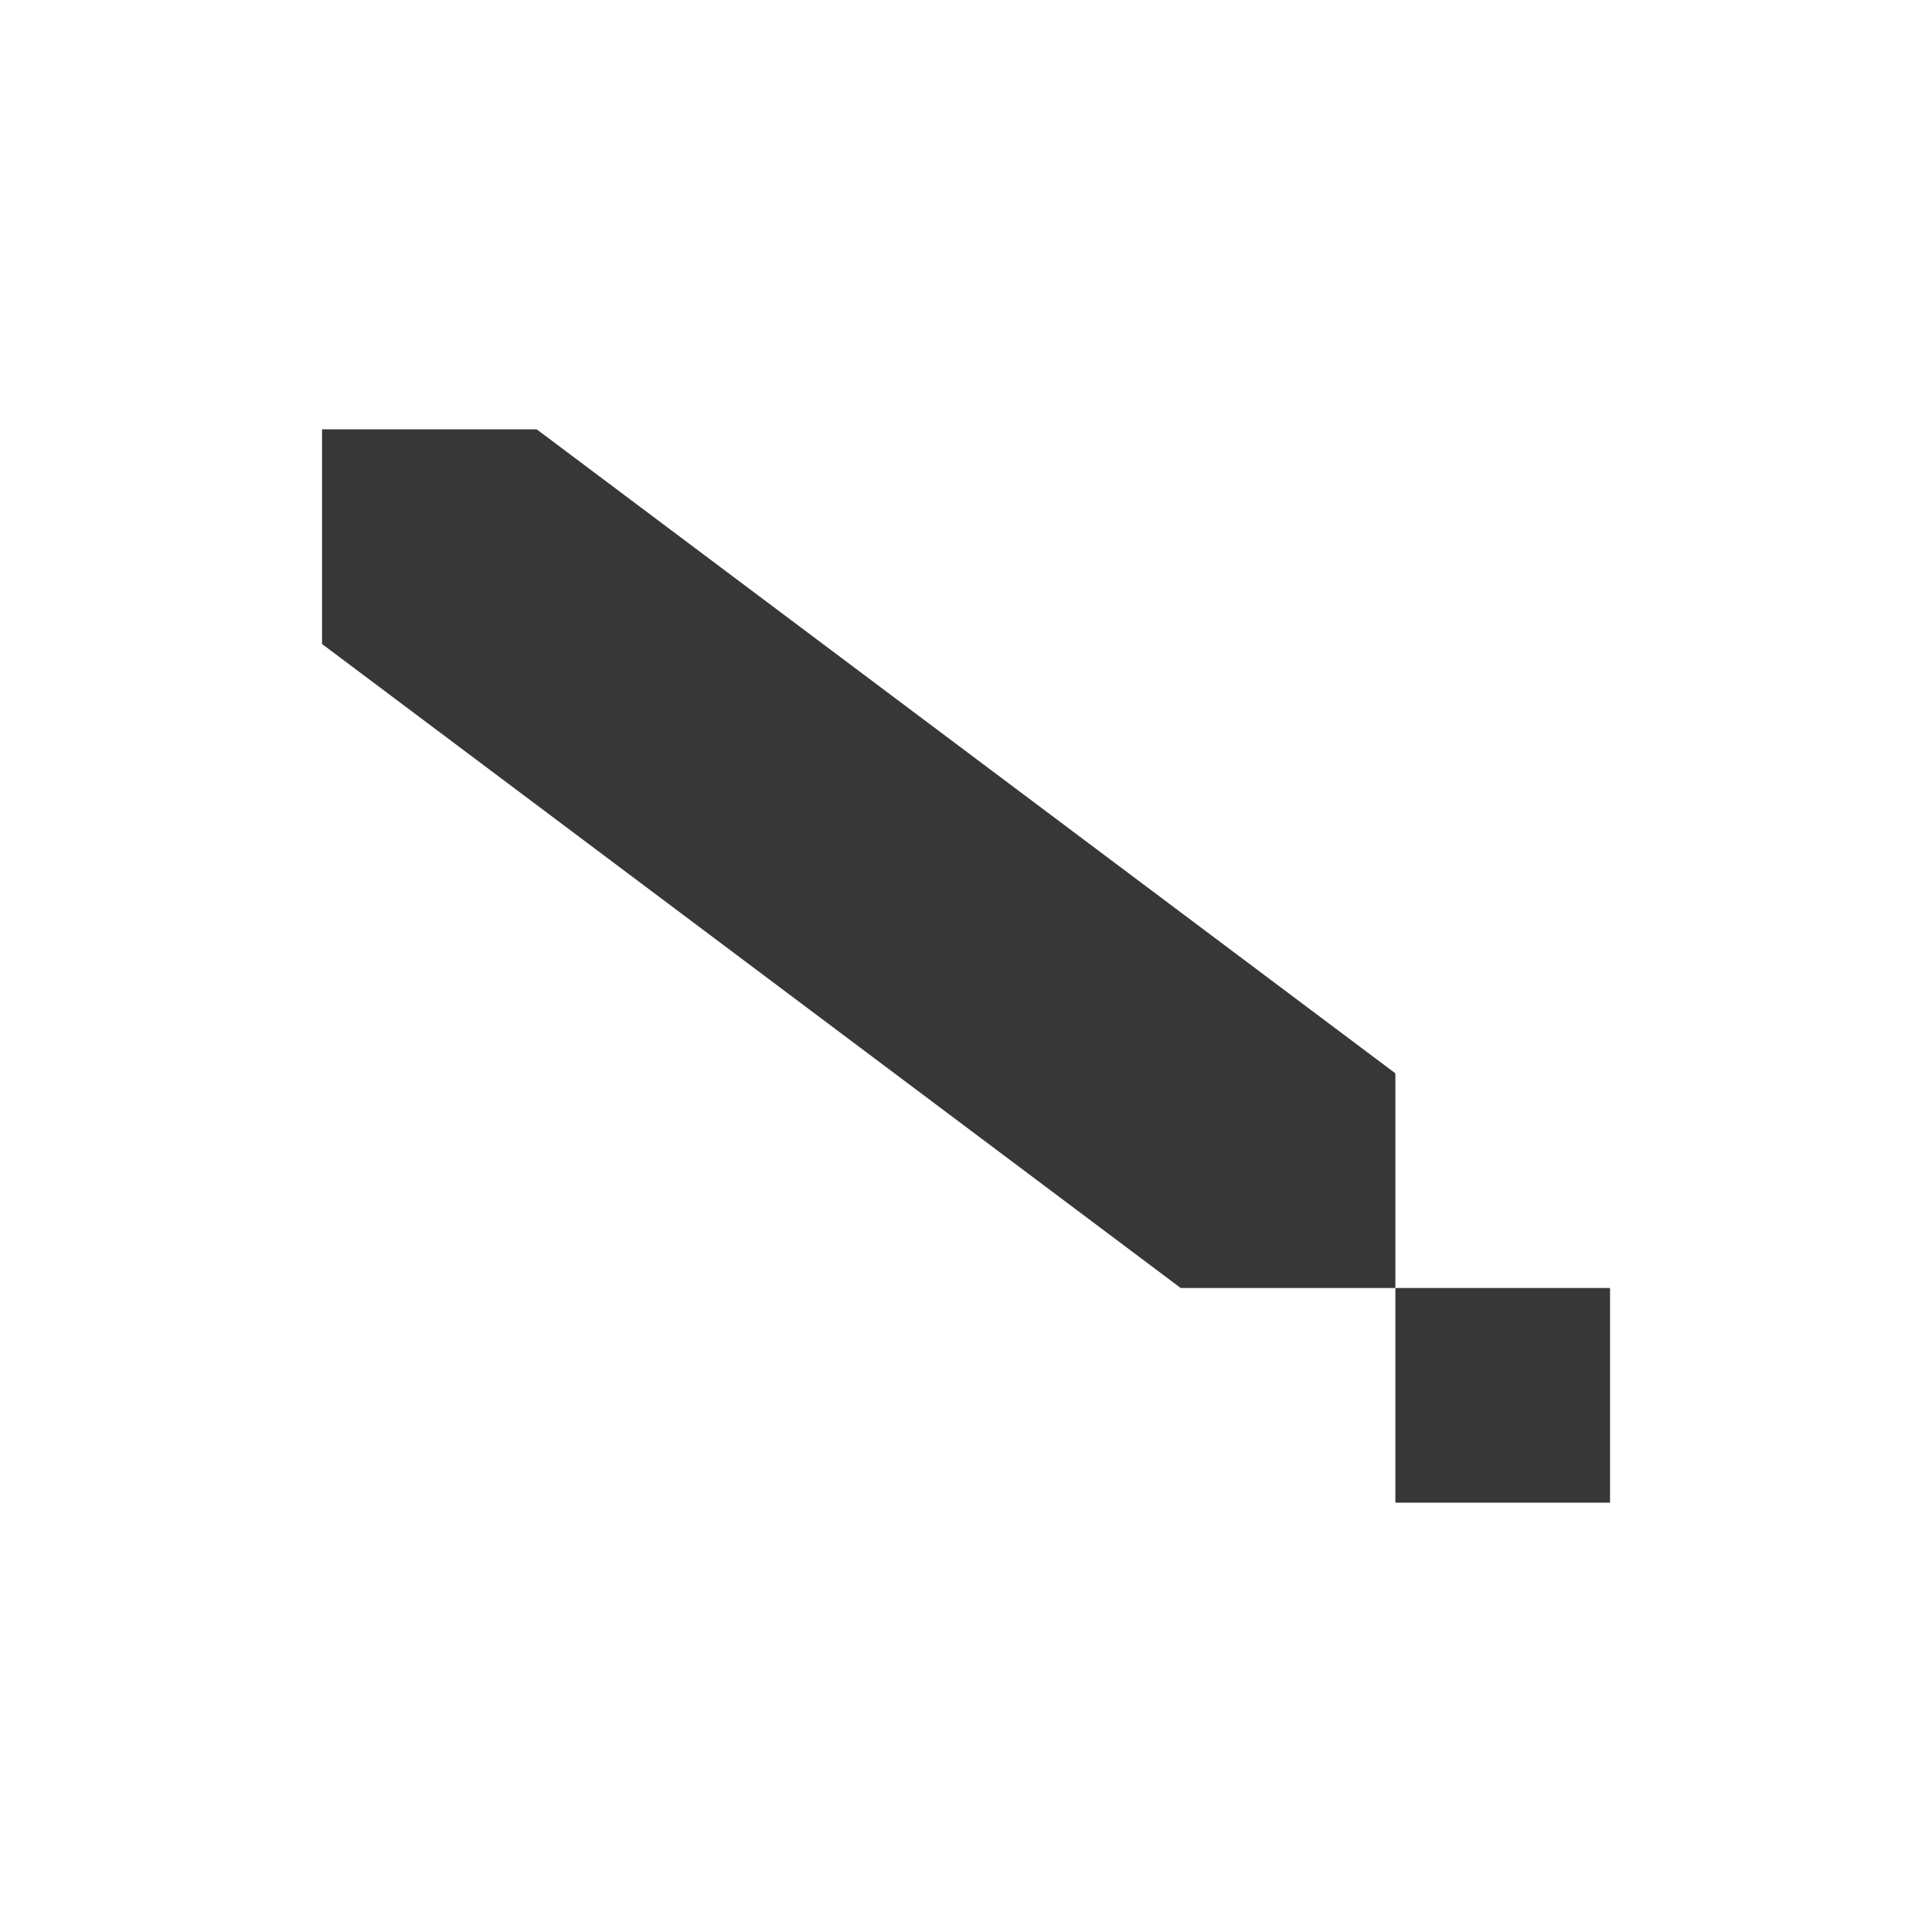
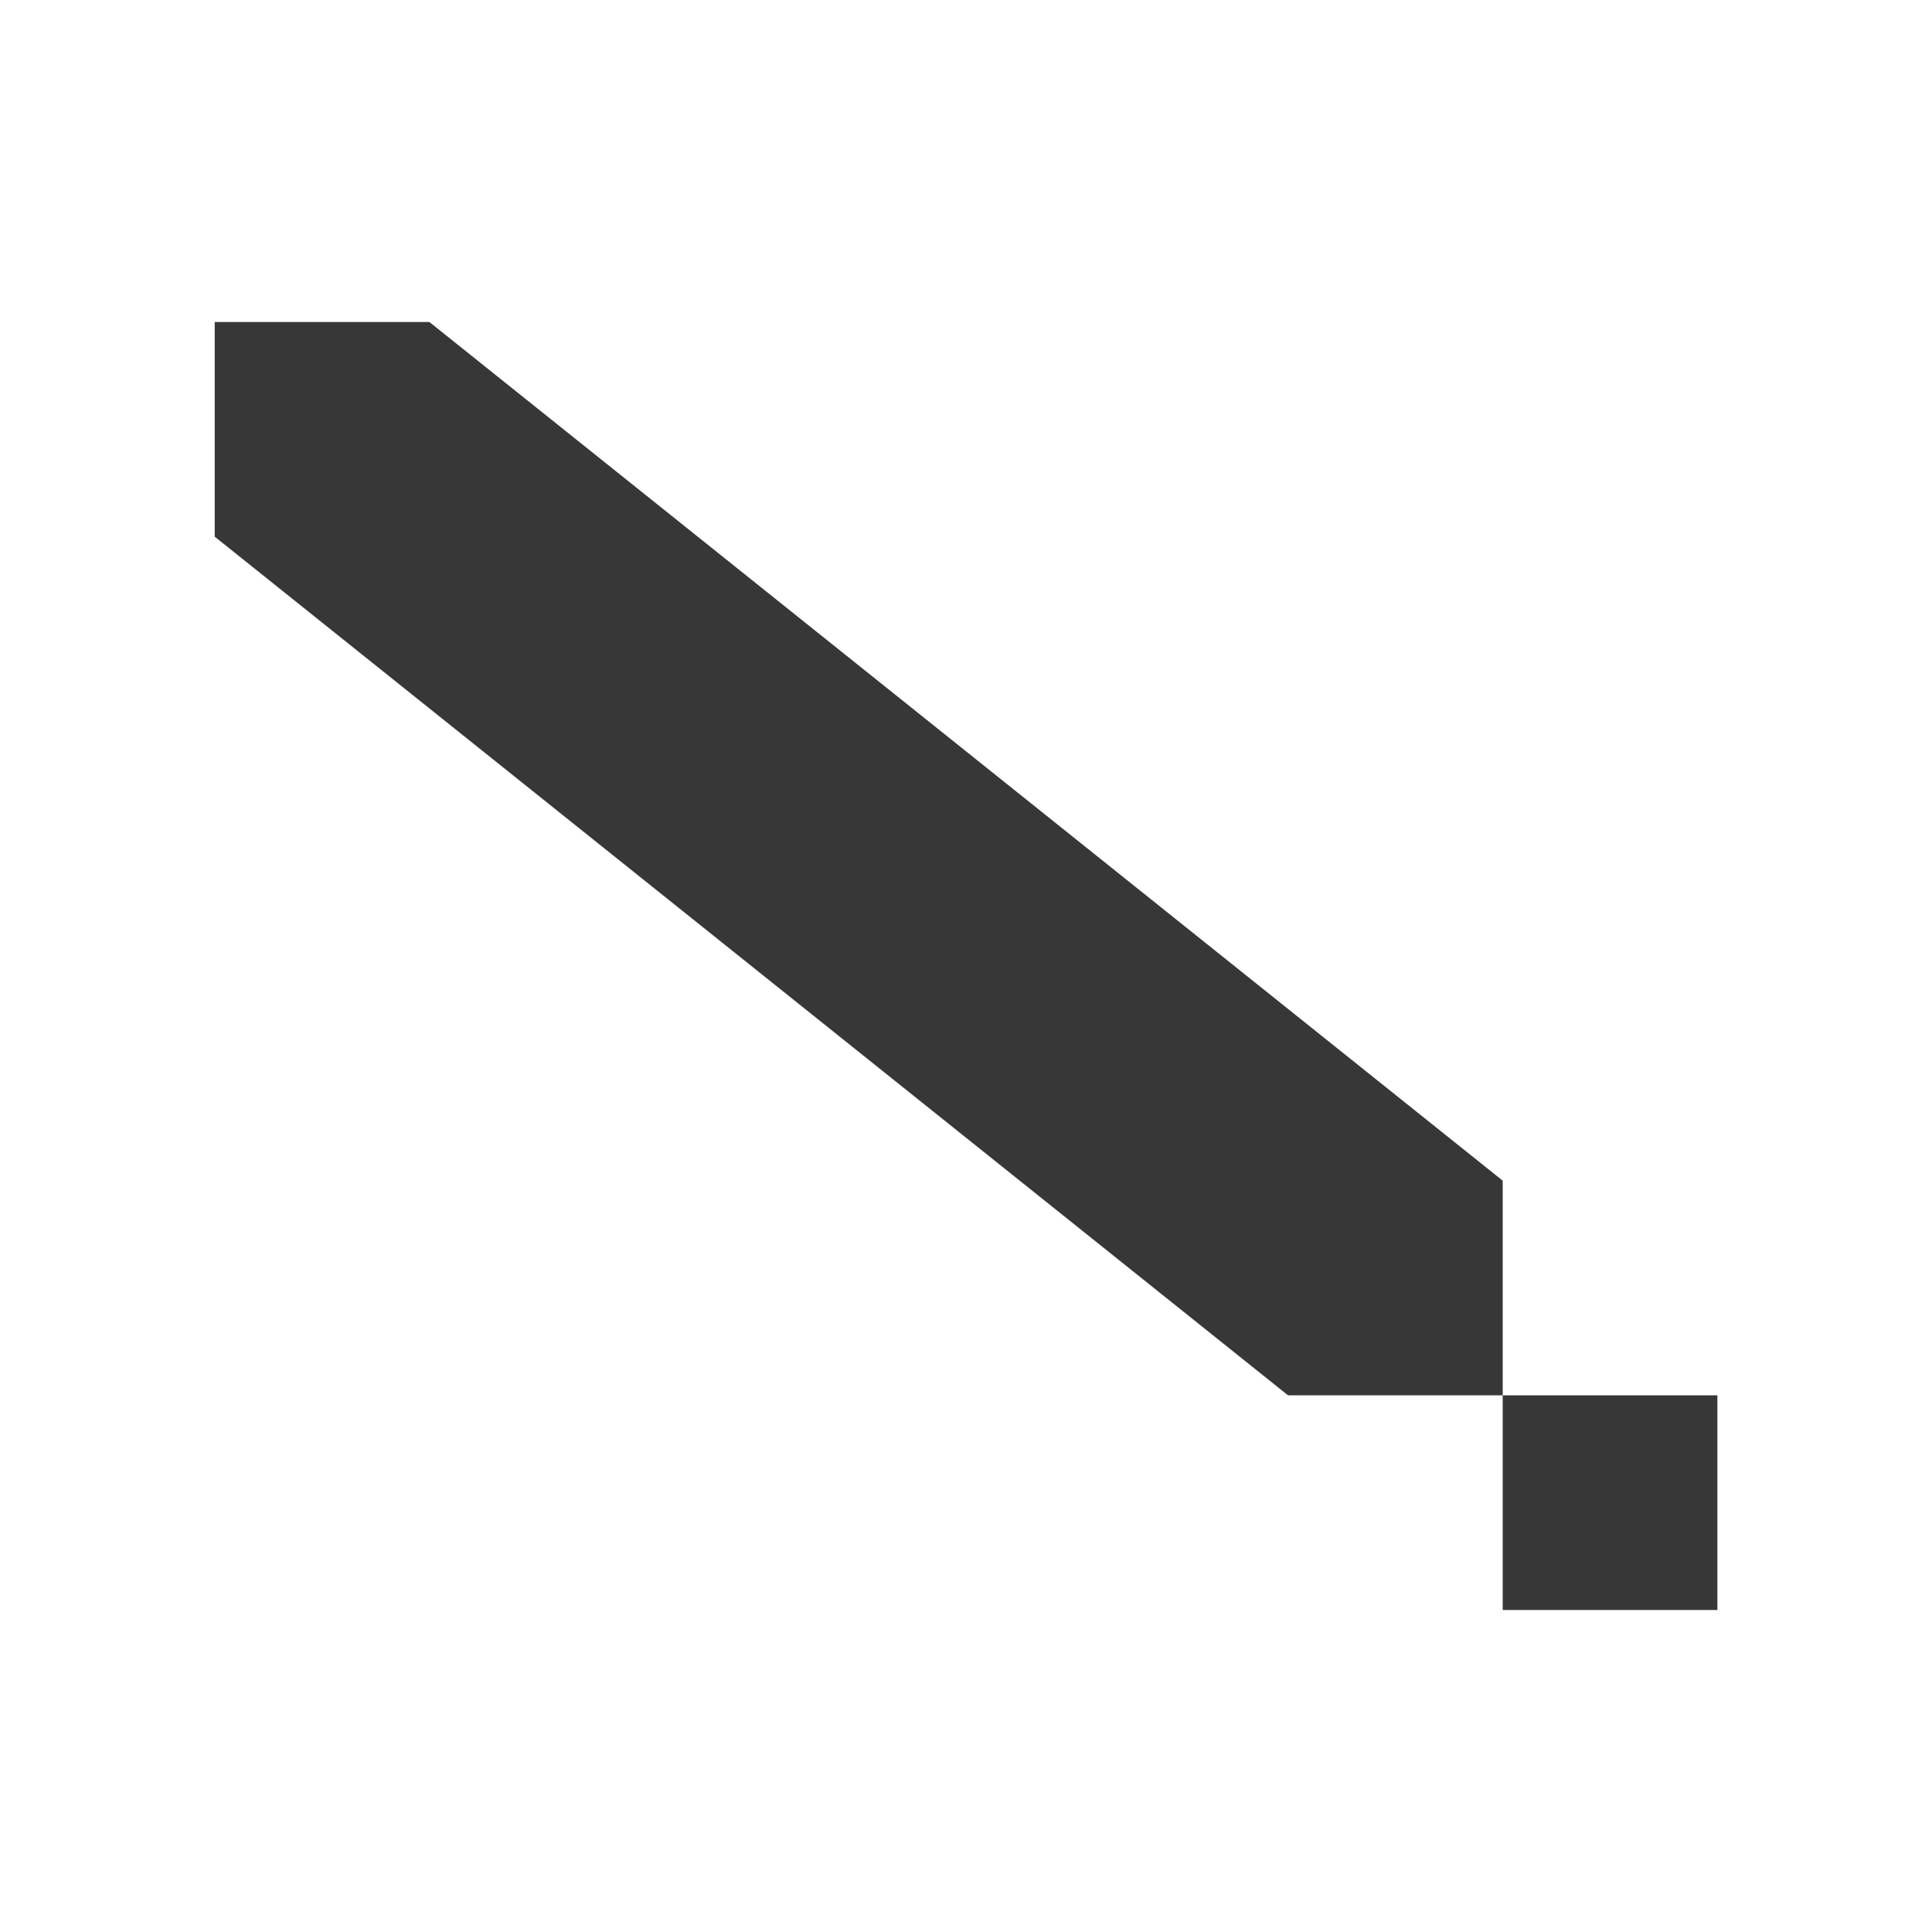
<svg xmlns="http://www.w3.org/2000/svg" xmlns:xlink="http://www.w3.org/1999/xlink" version="1.1" width="18" height="18" id="svg6190">
  <defs id="defs6194">
    <linearGradient x1="169.275" y1="7.633" x2="169" y2="22.362" id="linearGradient10736" xlink:href="#linearGradient6935" gradientUnits="userSpaceOnUse" gradientTransform="matrix(0.9351301,-0.9351301,0.9351301,0.9351301,48.84188,196.8352)" />
    <linearGradient id="linearGradient6935">
      <stop id="stop6937" style="stop-color:#666666;stop-opacity:1" offset="0" />
      <stop id="stop6939" style="stop-color:#1a1a1a;stop-opacity:1" offset="1" />
    </linearGradient>
    <linearGradient x1="169.275" y1="7.633" x2="169" y2="22.362" id="linearGradient6229" xlink:href="#linearGradient6935" gradientUnits="userSpaceOnUse" gradientTransform="matrix(0.9351301,-0.9351301,0.9351301,0.9351301,48.84188,196.8352)" />
    <linearGradient x1="169.275" y1="7.633" x2="169" y2="22.362" id="linearGradient8068" xlink:href="#linearGradient5536" gradientUnits="userSpaceOnUse" />
    <linearGradient id="linearGradient5536">
      <stop id="stop5538" style="stop-color:#e6e6e6;stop-opacity:1" offset="0" />
      <stop id="stop5540" style="stop-color:#aaaaaa;stop-opacity:1" offset="1" />
    </linearGradient>
    <linearGradient x1="169.275" y1="7.633" x2="169" y2="22.362" id="linearGradient8064" xlink:href="#linearGradient5536" gradientUnits="userSpaceOnUse" />
    <linearGradient id="linearGradient6294">
      <stop id="stop6296" style="stop-color:#e6e6e6;stop-opacity:1" offset="0" />
      <stop id="stop6298" style="stop-color:#aaaaaa;stop-opacity:1" offset="1" />
    </linearGradient>
    <linearGradient x1="169.275" y1="7.633" x2="169" y2="22.362" id="linearGradient8066" xlink:href="#linearGradient5536" gradientUnits="userSpaceOnUse" />
    <linearGradient id="linearGradient6301">
      <stop id="stop6303" style="stop-color:#e6e6e6;stop-opacity:1" offset="0" />
      <stop id="stop6305" style="stop-color:#aaaaaa;stop-opacity:1" offset="1" />
    </linearGradient>
    <linearGradient x1="169.275" y1="7.633" x2="169" y2="22.362" id="linearGradient6317" xlink:href="#linearGradient5536" gradientUnits="userSpaceOnUse" />
    <linearGradient xlink:href="#linearGradient6935-4" id="linearGradient10465" gradientUnits="userSpaceOnUse" gradientTransform="matrix(1.28659,0,0,1.28659,2.631367,-1434.252)" x1="163.039" y1="1276.613" x2="178.208" y2="1290.18" />
    <linearGradient id="linearGradient6935-4">
      <stop style="stop-color:#666666;stop-opacity:1" offset="0" id="stop6937-9" />
      <stop style="stop-color:#1a1a1a;stop-opacity:1" offset="1" id="stop6939-2" />
    </linearGradient>
    <linearGradient id="linearGradient5536-1">
      <stop style="stop-color:#e6e6e6;stop-opacity:1;" offset="0" id="stop5538-8" />
      <stop style="stop-color:#aaaaaa;stop-opacity:1;" offset="1" id="stop5540-8" />
    </linearGradient>
    <linearGradient xlink:href="#linearGradient6935-0" id="linearGradient10439" gradientUnits="userSpaceOnUse" gradientTransform="matrix(1.28659,0,0,1.28659,2.631367,-1434.252)" x1="162.307" y1="1300.13" x2="174.531" y2="1312.568" />
    <linearGradient id="linearGradient6935-0">
      <stop style="stop-color:#666666;stop-opacity:1" offset="0" id="stop6937-2" />
      <stop style="stop-color:#1a1a1a;stop-opacity:1" offset="1" id="stop6939-23" />
    </linearGradient>
    <linearGradient id="linearGradient5536-4">
      <stop style="stop-color:#e6e6e6;stop-opacity:1;" offset="0" id="stop5538-2" />
      <stop style="stop-color:#aaaaaa;stop-opacity:1;" offset="1" id="stop5540-7" />
    </linearGradient>
    <linearGradient xlink:href="#linearGradient6935-3" id="linearGradient10574" gradientUnits="userSpaceOnUse" gradientTransform="matrix(1.28659,0,0,1.28659,-70.14917,-1405.304)" x1="219.036" y1="1300.413" x2="234.081" y2="1315.457" />
    <linearGradient id="linearGradient6935-3">
      <stop style="stop-color:#666666;stop-opacity:1" offset="0" id="stop6937-6" />
      <stop style="stop-color:#1a1a1a;stop-opacity:1" offset="1" id="stop6939-6" />
    </linearGradient>
    <linearGradient xlink:href="#linearGradient5536-7" id="linearGradient8078" gradientUnits="userSpaceOnUse" gradientTransform="matrix(1.28659,0,0,1.28659,-758.5512,-397.3041)" x1="219.036" y1="1300.413" x2="234.081" y2="1315.457" />
    <linearGradient id="linearGradient5536-7">
      <stop style="stop-color:#e6e6e6;stop-opacity:1;" offset="0" id="stop5538-4" />
      <stop style="stop-color:#aaaaaa;stop-opacity:1;" offset="1" id="stop5540-3" />
    </linearGradient>
    <linearGradient xlink:href="#linearGradient6935-1" id="linearGradient10570" gradientUnits="userSpaceOnUse" gradientTransform="matrix(1.516824,0,0,1.461653,46.66417,-3.166096)" x1="110.58" y1="209.988" x2="121.607" y2="221.469" />
    <linearGradient id="linearGradient6935-1">
      <stop style="stop-color:#666666;stop-opacity:1" offset="0" id="stop6937-1" />
      <stop style="stop-color:#1a1a1a;stop-opacity:1" offset="1" id="stop6939-60" />
    </linearGradient>
    <linearGradient xlink:href="#linearGradient5536-9" id="linearGradient8080" gradientUnits="userSpaceOnUse" gradientTransform="matrix(1.516824,0,0,1.461653,-641.7378,1004.834)" x1="110.58" y1="209.988" x2="121.607" y2="221.469" />
    <linearGradient id="linearGradient5536-9">
      <stop style="stop-color:#e6e6e6;stop-opacity:1;" offset="0" id="stop5538-1" />
      <stop style="stop-color:#aaaaaa;stop-opacity:1;" offset="1" id="stop5540-84" />
    </linearGradient>
    <linearGradient id="linearGradient6935-47">
      <stop style="stop-color:#666666;stop-opacity:1" offset="0" id="stop6937-67" />
      <stop style="stop-color:#1a1a1a;stop-opacity:1" offset="1" id="stop6939-28" />
    </linearGradient>
    <linearGradient xlink:href="#linearGradient5536-0" id="linearGradient8120" gradientUnits="userSpaceOnUse" gradientTransform="matrix(1.286591,0,0,1.286591,-685.7707,-426.2524)" x1="164.418" y1="1376.901" x2="177.871" y2="1389.364" />
    <linearGradient id="linearGradient5536-0">
      <stop style="stop-color:#e6e6e6;stop-opacity:1;" offset="0" id="stop5538-5" />
      <stop style="stop-color:#aaaaaa;stop-opacity:1;" offset="1" id="stop5540-88" />
    </linearGradient>
    <linearGradient id="linearGradient6935-5">
      <stop style="stop-color:#666666;stop-opacity:1" offset="0" id="stop6937-21" />
      <stop style="stop-color:#1a1a1a;stop-opacity:1" offset="1" id="stop6939-8" />
    </linearGradient>
    <linearGradient xlink:href="#linearGradient5536-75" id="linearGradient8074" gradientUnits="userSpaceOnUse" gradientTransform="matrix(1.286591,0,0,1.286591,-758.5512,-359.6713)" x1="218.411" y1="1352.733" x2="234.384" y2="1366.968" />
    <linearGradient id="linearGradient5536-75">
      <stop style="stop-color:#e6e6e6;stop-opacity:1;" offset="0" id="stop5538-7" />
      <stop style="stop-color:#aaaaaa;stop-opacity:1;" offset="1" id="stop5540-0" />
    </linearGradient>
    <linearGradient id="linearGradient6935-15">
      <stop style="stop-color:#666666;stop-opacity:1" offset="0" id="stop6937-97" />
      <stop style="stop-color:#1a1a1a;stop-opacity:1" offset="1" id="stop6939-9" />
    </linearGradient>
    <linearGradient xlink:href="#linearGradient5536-00" id="linearGradient8076" gradientUnits="userSpaceOnUse" gradientTransform="matrix(1.28659,0,0,1.28659,-758.5512,-359.6713)" x1="218.478" y1="1381.176" x2="233.411" y2="1394.793" />
    <linearGradient id="linearGradient5536-00">
      <stop style="stop-color:#e6e6e6;stop-opacity:1;" offset="0" id="stop5538-51" />
      <stop style="stop-color:#aaaaaa;stop-opacity:1;" offset="1" id="stop5540-9" />
    </linearGradient>
    <linearGradient id="linearGradient6935-7">
      <stop style="stop-color:#666666;stop-opacity:1" offset="0" id="stop6937-16" />
      <stop style="stop-color:#1a1a1a;stop-opacity:1" offset="1" id="stop6939-3" />
    </linearGradient>
    <linearGradient id="linearGradient5536-94">
      <stop style="stop-color:#e6e6e6;stop-opacity:1;" offset="0" id="stop5538-0" />
      <stop style="stop-color:#aaaaaa;stop-opacity:1;" offset="1" id="stop5540-34" />
    </linearGradient>
    <linearGradient id="linearGradient6935-2">
      <stop style="stop-color:#666666;stop-opacity:1" offset="0" id="stop6937-8" />
      <stop style="stop-color:#1a1a1a;stop-opacity:1" offset="1" id="stop6939-21" />
    </linearGradient>
    <linearGradient xlink:href="#linearGradient5536-6" id="linearGradient8132" gradientUnits="userSpaceOnUse" gradientTransform="matrix(1.28659,0,0,1.28659,-685.7707,-426.2524)" x1="164.522" y1="1482.442" x2="173.591" y2="1491.817" />
    <linearGradient id="linearGradient5536-6">
      <stop style="stop-color:#e6e6e6;stop-opacity:1;" offset="0" id="stop5538-54" />
      <stop style="stop-color:#aaaaaa;stop-opacity:1;" offset="1" id="stop5540-6" />
    </linearGradient>
    <linearGradient id="linearGradient6935-21">
      <stop style="stop-color:#666666;stop-opacity:1" offset="0" id="stop6937-4" />
      <stop style="stop-color:#1a1a1a;stop-opacity:1" offset="1" id="stop6939-4" />
    </linearGradient>
    <linearGradient id="linearGradient5536-49">
      <stop style="stop-color:#e6e6e6;stop-opacity:1;" offset="0" id="stop5538-3" />
      <stop style="stop-color:#aaaaaa;stop-opacity:1;" offset="1" id="stop5540-2" />
    </linearGradient>
    <linearGradient id="linearGradient5536-06">
      <stop style="stop-color:#e6e6e6;stop-opacity:1;" offset="0" id="stop5538-26" />
      <stop style="stop-color:#aaaaaa;stop-opacity:1;" offset="1" id="stop5540-74" />
    </linearGradient>
    <linearGradient id="linearGradient6327">
      <stop style="stop-color:#e6e6e6;stop-opacity:1;" offset="0" id="stop6329" />
      <stop style="stop-color:#aaaaaa;stop-opacity:1;" offset="1" id="stop6331" />
    </linearGradient>
    <linearGradient id="linearGradient6935-50">
      <stop style="stop-color:#666666;stop-opacity:1" offset="0" id="stop6937-0" />
      <stop style="stop-color:#1a1a1a;stop-opacity:1" offset="1" id="stop6939-0" />
    </linearGradient>
    <linearGradient xlink:href="#linearGradient5536-16" id="linearGradient8089" gradientUnits="userSpaceOnUse" gradientTransform="matrix(1.28659,0,0,1.28659,-758.5512,-368.7689)" x1="219.302" y1="1486.967" x2="234.081" y2="1501.993" />
    <linearGradient id="linearGradient5536-16">
      <stop style="stop-color:#e6e6e6;stop-opacity:1;" offset="0" id="stop5538-24" />
      <stop style="stop-color:#aaaaaa;stop-opacity:1;" offset="1" id="stop5540-1" />
    </linearGradient>
    <linearGradient id="linearGradient6935-55">
      <stop style="stop-color:#666666;stop-opacity:1" offset="0" id="stop6937-5" />
      <stop style="stop-color:#1a1a1a;stop-opacity:1" offset="1" id="stop6939-81" />
    </linearGradient>
    <linearGradient xlink:href="#linearGradient5536-04" id="linearGradient8102" gradientUnits="userSpaceOnUse" gradientTransform="matrix(1.28659,0,0,1.28659,-758.5512,-368.7689)" x1="219.661" y1="1511.98" x2="233.474" y2="1526.105" />
    <linearGradient id="linearGradient5536-04">
      <stop style="stop-color:#e6e6e6;stop-opacity:1;" offset="0" id="stop5538-74" />
      <stop style="stop-color:#aaaaaa;stop-opacity:1;" offset="1" id="stop5540-5" />
    </linearGradient>
    <linearGradient y2="1526.105" x2="233.474" y1="1511.98" x1="219.661" gradientTransform="matrix(1.28659,0,0,1.28659,-758.5512,-368.7689)" gradientUnits="userSpaceOnUse" id="linearGradient6797" xlink:href="#linearGradient5536-04" />
    <linearGradient id="linearGradient6935-6">
      <stop style="stop-color:#666666;stop-opacity:1" offset="0" id="stop6937-57" />
      <stop style="stop-color:#1a1a1a;stop-opacity:1" offset="1" id="stop6939-03" />
    </linearGradient>
    <linearGradient id="linearGradient5536-45">
      <stop style="stop-color:#e6e6e6;stop-opacity:1;" offset="0" id="stop5538-6" />
      <stop style="stop-color:#aaaaaa;stop-opacity:1;" offset="1" id="stop5540-4" />
    </linearGradient>
    <linearGradient id="linearGradient6935-41">
      <stop style="stop-color:#666666;stop-opacity:1" offset="0" id="stop6937-88" />
      <stop style="stop-color:#1a1a1a;stop-opacity:1" offset="1" id="stop6939-5" />
    </linearGradient>
    <linearGradient xlink:href="#linearGradient5536-048" id="linearGradient8070" gradientUnits="userSpaceOnUse" gradientTransform="matrix(1.28659,0,0,1.28659,-745.1559,1039.54)" x1="207.531" y1="497.062" x2="223.331" y2="511.406" />
    <linearGradient id="linearGradient5536-048">
      <stop style="stop-color:#e6e6e6;stop-opacity:1;" offset="0" id="stop5538-14" />
      <stop style="stop-color:#aaaaaa;stop-opacity:1;" offset="1" id="stop5540-71" />
    </linearGradient>
    <linearGradient id="linearGradient6935-8">
      <stop style="stop-color:#666666;stop-opacity:1" offset="0" id="stop6937-54" />
      <stop style="stop-color:#1a1a1a;stop-opacity:1" offset="1" id="stop6939-66" />
    </linearGradient>
    <linearGradient xlink:href="#linearGradient5536-18" id="linearGradient8134" gradientUnits="userSpaceOnUse" gradientTransform="matrix(1.28659,0,0,1.28659,-745.5878,1039.54)" x1="213.305" y1="528.903" x2="218.048" y2="533.646" />
    <linearGradient id="linearGradient5536-18">
      <stop style="stop-color:#e6e6e6;stop-opacity:1;" offset="0" id="stop5538-46" />
      <stop style="stop-color:#aaaaaa;stop-opacity:1;" offset="1" id="stop5540-70" />
    </linearGradient>
    <linearGradient id="linearGradient8666">
      <stop style="stop-color:#4d4d4d;stop-opacity:1" offset="0" id="stop8668" />
      <stop style="stop-color:#f2f2f2;stop-opacity:1" offset="1" id="stop8670" />
    </linearGradient>
    <linearGradient id="linearGradient8666-1">
      <stop style="stop-color:#4d4d4d;stop-opacity:1" offset="0" id="stop8668-6" />
      <stop style="stop-color:#f2f2f2;stop-opacity:1" offset="1" id="stop8670-2" />
    </linearGradient>
    <linearGradient id="linearGradient6935-60">
      <stop style="stop-color:#666666;stop-opacity:1" offset="0" id="stop6937-7" />
      <stop style="stop-color:#1a1a1a;stop-opacity:1" offset="1" id="stop6939-55" />
    </linearGradient>
    <linearGradient xlink:href="#linearGradient5536-46" id="linearGradient8072" gradientUnits="userSpaceOnUse" gradientTransform="matrix(1.28659,0,0,1.28659,-685.7707,-426.2524)" x1="162.401" y1="1715.821" x2="177.309" y2="1731.112" />
    <linearGradient id="linearGradient5536-46">
      <stop style="stop-color:#e6e6e6;stop-opacity:1;" offset="0" id="stop5538-543" />
      <stop style="stop-color:#aaaaaa;stop-opacity:1;" offset="1" id="stop5540-80" />
    </linearGradient>
    <linearGradient id="linearGradient6935-8-2">
      <stop style="stop-color:#666666;stop-opacity:1" offset="0" id="stop6937-6-9" />
      <stop style="stop-color:#1a1a1a;stop-opacity:1" offset="1" id="stop6939-9-4" />
    </linearGradient>
    <linearGradient y2="623.306" x2="143.471" y1="616.297" x1="133.476" gradientUnits="userSpaceOnUse" id="linearGradient7256" xlink:href="#linearGradient5536-6-1" />
    <linearGradient id="linearGradient5536-6-1">
      <stop style="stop-color:#e6e6e6;stop-opacity:1;" offset="0" id="stop5538-6-0" />
      <stop style="stop-color:#aaaaaa;stop-opacity:1;" offset="1" id="stop5540-2-4" />
    </linearGradient>
    <linearGradient id="linearGradient8033">
      <stop style="stop-color:#e6e6e6;stop-opacity:1;" offset="0" id="stop8035" />
      <stop style="stop-color:#aaaaaa;stop-opacity:1;" offset="1" id="stop8037" />
    </linearGradient>
    <linearGradient id="linearGradient8040">
      <stop style="stop-color:#e6e6e6;stop-opacity:1;" offset="0" id="stop8042" />
      <stop style="stop-color:#aaaaaa;stop-opacity:1;" offset="1" id="stop8044" />
    </linearGradient>
    <linearGradient id="linearGradient8047">
      <stop style="stop-color:#e6e6e6;stop-opacity:1;" offset="0" id="stop8049" />
      <stop style="stop-color:#aaaaaa;stop-opacity:1;" offset="1" id="stop8051" />
    </linearGradient>
    <linearGradient id="linearGradient8054">
      <stop style="stop-color:#e6e6e6;stop-opacity:1;" offset="0" id="stop8056" />
      <stop style="stop-color:#aaaaaa;stop-opacity:1;" offset="1" id="stop8058" />
    </linearGradient>
    <linearGradient id="linearGradient8061">
      <stop style="stop-color:#e6e6e6;stop-opacity:1;" offset="0" id="stop8063" />
      <stop style="stop-color:#aaaaaa;stop-opacity:1;" offset="1" id="stop8065" />
    </linearGradient>
    <linearGradient id="linearGradient8068-6">
      <stop style="stop-color:#e6e6e6;stop-opacity:1;" offset="0" id="stop8070" />
      <stop style="stop-color:#aaaaaa;stop-opacity:1;" offset="1" id="stop8072" />
    </linearGradient>
    <linearGradient id="linearGradient8075">
      <stop style="stop-color:#e6e6e6;stop-opacity:1;" offset="0" id="stop8077" />
      <stop style="stop-color:#aaaaaa;stop-opacity:1;" offset="1" id="stop8079" />
    </linearGradient>
    <linearGradient id="linearGradient8082">
      <stop style="stop-color:#e6e6e6;stop-opacity:1;" offset="0" id="stop8084" />
      <stop style="stop-color:#aaaaaa;stop-opacity:1;" offset="1" id="stop8086" />
    </linearGradient>
    <linearGradient id="linearGradient8089-6">
      <stop style="stop-color:#e6e6e6;stop-opacity:1;" offset="0" id="stop8091" />
      <stop style="stop-color:#aaaaaa;stop-opacity:1;" offset="1" id="stop8093" />
    </linearGradient>
    <linearGradient y2="623.306" x2="143.471" y1="616.297" x1="133.476" gradientUnits="userSpaceOnUse" id="linearGradient8117" xlink:href="#linearGradient5536-6-1" />
    <linearGradient id="linearGradient6935-05">
      <stop style="stop-color:#666666;stop-opacity:1" offset="0" id="stop6937-00" />
      <stop style="stop-color:#1a1a1a;stop-opacity:1" offset="1" id="stop6939-1" />
    </linearGradient>
    <linearGradient xlink:href="#linearGradient5536-67" id="linearGradient8128" gradientUnits="userSpaceOnUse" gradientTransform="matrix(0.8450207,0,0,0.8450207,-545.5726,1321.472)" x1="85.381" y1="627.678" x2="101.473" y2="643.771" />
    <linearGradient id="linearGradient5536-67">
      <stop style="stop-color:#e6e6e6;stop-opacity:1;" offset="0" id="stop5538-29" />
      <stop style="stop-color:#aaaaaa;stop-opacity:1;" offset="1" id="stop5540-66" />
    </linearGradient>
    <linearGradient id="linearGradient6935-66">
      <stop style="stop-color:#666666;stop-opacity:1" offset="0" id="stop6937-41" />
      <stop style="stop-color:#1a1a1a;stop-opacity:1" offset="1" id="stop6939-30" />
    </linearGradient>
    <linearGradient xlink:href="#linearGradient5536-14" id="linearGradient8082-9" gradientUnits="userSpaceOnUse" gradientTransform="matrix(1.286591,0,0,1.286591,-685.7707,-428.9817)" x1="162.179" y1="1798.113" x2="177.125" y2="1813.06" />
    <linearGradient id="linearGradient5536-14">
      <stop style="stop-color:#e6e6e6;stop-opacity:1;" offset="0" id="stop5538-59" />
      <stop style="stop-color:#aaaaaa;stop-opacity:1;" offset="1" id="stop5540-69" />
    </linearGradient>
    <linearGradient id="linearGradient6935-82">
      <stop style="stop-color:#666666;stop-opacity:1" offset="0" id="stop6937-01" />
      <stop style="stop-color:#1a1a1a;stop-opacity:1" offset="1" id="stop6939-667" />
    </linearGradient>
    <linearGradient xlink:href="#linearGradient5536-63" id="linearGradient8085" gradientUnits="userSpaceOnUse" x1="141.209" y1="660.076" x2="153.033" y2="671.9" />
    <linearGradient id="linearGradient5536-63">
      <stop style="stop-color:#e6e6e6;stop-opacity:1;" offset="0" id="stop5538-79" />
      <stop style="stop-color:#aaaaaa;stop-opacity:1;" offset="1" id="stop5540-53" />
    </linearGradient>
    <linearGradient id="linearGradient6935-89">
      <stop style="stop-color:#666666;stop-opacity:1" offset="0" id="stop6937-545" />
      <stop style="stop-color:#1a1a1a;stop-opacity:1" offset="1" id="stop6939-13" />
    </linearGradient>
    <linearGradient id="linearGradient6935-14">
      <stop style="stop-color:#666666;stop-opacity:1" offset="0" id="stop6937-61" />
      <stop style="stop-color:#1a1a1a;stop-opacity:1" offset="1" id="stop6939-39" />
    </linearGradient>
    <linearGradient xlink:href="#linearGradient5536-5" id="linearGradient8122" gradientUnits="userSpaceOnUse" gradientTransform="matrix(1.28659,0,0,1.28659,-685.7707,-426.2524)" x1="165.088" y1="1876.753" x2="178.625" y2="1889.613" />
    <linearGradient id="linearGradient5536-5">
      <stop style="stop-color:#e6e6e6;stop-opacity:1;" offset="0" id="stop5538-9" />
      <stop style="stop-color:#aaaaaa;stop-opacity:1;" offset="1" id="stop5540-81" />
    </linearGradient>
    <linearGradient id="linearGradient6935-65">
      <stop style="stop-color:#666666;stop-opacity:1" offset="0" id="stop6937-015" />
      <stop style="stop-color:#1a1a1a;stop-opacity:1" offset="1" id="stop6939-96" />
    </linearGradient>
    <linearGradient xlink:href="#linearGradient5536-09" id="linearGradient8124" gradientUnits="userSpaceOnUse" gradientTransform="matrix(1.28659,0,0,1.28659,-685.7707,-426.2524)" x1="162.41" y1="1901.972" x2="175.641" y2="1915.098" />
    <linearGradient id="linearGradient5536-09">
      <stop style="stop-color:#e6e6e6;stop-opacity:1;" offset="0" id="stop5538-55" />
      <stop style="stop-color:#aaaaaa;stop-opacity:1;" offset="1" id="stop5540-41" />
    </linearGradient>
    <linearGradient id="linearGradient6935-69">
      <stop style="stop-color:#666666;stop-opacity:1" offset="0" id="stop6937-22" />
      <stop style="stop-color:#1a1a1a;stop-opacity:1" offset="1" id="stop6939-7" />
    </linearGradient>
    <linearGradient id="linearGradient9010">
      <stop style="stop-color:#666666;stop-opacity:1" offset="0" id="stop9012" />
      <stop style="stop-color:#1a1a1a;stop-opacity:1" offset="1" id="stop9014" />
    </linearGradient>
    <linearGradient xlink:href="#linearGradient5536-68" id="linearGradient8108" gradientUnits="userSpaceOnUse" x1="145.261" y1="761.071" x2="153.688" y2="770.124" />
    <linearGradient id="linearGradient5536-68">
      <stop style="stop-color:#e6e6e6;stop-opacity:1;" offset="0" id="stop5538-73" />
      <stop style="stop-color:#aaaaaa;stop-opacity:1;" offset="1" id="stop5540-85" />
    </linearGradient>
    <linearGradient id="linearGradient9095">
      <stop style="stop-color:#e6e6e6;stop-opacity:1;" offset="0" id="stop9097" />
      <stop style="stop-color:#aaaaaa;stop-opacity:1;" offset="1" id="stop9099" />
    </linearGradient>
    <linearGradient id="linearGradient9102">
      <stop style="stop-color:#e6e6e6;stop-opacity:1;" offset="0" id="stop9104" />
      <stop style="stop-color:#aaaaaa;stop-opacity:1;" offset="1" id="stop9106" />
    </linearGradient>
    <linearGradient y2="770.124" x2="153.688" y1="761.071" x1="145.261" gradientUnits="userSpaceOnUse" id="linearGradient9119" xlink:href="#linearGradient5536-68" />
    <linearGradient id="linearGradient6935-9">
      <stop style="stop-color:#666666;stop-opacity:1" offset="0" id="stop6937-84" />
      <stop style="stop-color:#1a1a1a;stop-opacity:1" offset="1" id="stop6939-47" />
    </linearGradient>
    <linearGradient xlink:href="#linearGradient5536-2" id="linearGradient8098" gradientUnits="userSpaceOnUse" gradientTransform="matrix(1.28659,0,0,1.28659,-685.7707,-427.8606)" x1="162.605" y1="1951.825" x2="176.733" y2="1966.365" />
    <linearGradient id="linearGradient5536-2">
      <stop style="stop-color:#e6e6e6;stop-opacity:1;" offset="0" id="stop5538-85" />
      <stop style="stop-color:#aaaaaa;stop-opacity:1;" offset="1" id="stop5540-00" />
    </linearGradient>
    <linearGradient id="linearGradient6935-75">
      <stop style="stop-color:#666666;stop-opacity:1" offset="0" id="stop6937-93" />
      <stop style="stop-color:#1a1a1a;stop-opacity:1" offset="1" id="stop6939-70" />
    </linearGradient>
    <linearGradient xlink:href="#linearGradient5536-93" id="linearGradient8062" gradientUnits="userSpaceOnUse" gradientTransform="matrix(1.28659,0,0,1.28659,-685.7707,-426.2524)" x1="163.156" y1="1976.5" x2="173.594" y2="1989.438" />
    <linearGradient id="linearGradient5536-93">
      <stop style="stop-color:#e6e6e6;stop-opacity:1;" offset="0" id="stop5538-62" />
      <stop style="stop-color:#aaaaaa;stop-opacity:1;" offset="1" id="stop5540-15" />
    </linearGradient>
    <linearGradient id="linearGradient5536-08">
      <stop style="stop-color:#e6e6e6;stop-opacity:1;" offset="0" id="stop5538-92" />
      <stop style="stop-color:#aaaaaa;stop-opacity:1;" offset="1" id="stop5540-82" />
    </linearGradient>
    <linearGradient id="linearGradient6935-7-2">
      <stop style="stop-color:#666666;stop-opacity:1" offset="0" id="stop6937-8-2" />
      <stop style="stop-color:#1a1a1a;stop-opacity:1" offset="1" id="stop6939-0-2" />
    </linearGradient>
    <linearGradient id="linearGradient6935-7-6">
      <stop style="stop-color:#666666;stop-opacity:1" offset="0" id="stop6937-8-0" />
      <stop style="stop-color:#1a1a1a;stop-opacity:1" offset="1" id="stop6939-0-9" />
    </linearGradient>
    <linearGradient id="linearGradient5536-08-5">
      <stop style="stop-color:#e6e6e6;stop-opacity:1;" offset="0" id="stop5538-92-8" />
      <stop style="stop-color:#aaaaaa;stop-opacity:1;" offset="1" id="stop5540-82-4" />
    </linearGradient>
    <linearGradient id="linearGradient5536-08-1">
      <stop style="stop-color:#e6e6e6;stop-opacity:1;" offset="0" id="stop5538-92-86" />
      <stop style="stop-color:#aaaaaa;stop-opacity:1;" offset="1" id="stop5540-82-1" />
    </linearGradient>
    <linearGradient id="linearGradient5536-08-8">
      <stop style="stop-color:#e6e6e6;stop-opacity:1;" offset="0" id="stop5538-92-1" />
      <stop style="stop-color:#aaaaaa;stop-opacity:1;" offset="1" id="stop5540-82-0" />
    </linearGradient>
    <linearGradient id="linearGradient6935-7-5">
      <stop style="stop-color:#666666;stop-opacity:1" offset="0" id="stop6937-8-26" />
      <stop style="stop-color:#1a1a1a;stop-opacity:1" offset="1" id="stop6939-0-3" />
    </linearGradient>
    <linearGradient id="linearGradient6935-7-3">
      <stop style="stop-color:#666666;stop-opacity:1" offset="0" id="stop6937-8-7" />
      <stop style="stop-color:#1a1a1a;stop-opacity:1" offset="1" id="stop6939-0-8" />
    </linearGradient>
    <linearGradient id="linearGradient5536-08-19">
      <stop style="stop-color:#e6e6e6;stop-opacity:1;" offset="0" id="stop5538-92-9" />
      <stop style="stop-color:#aaaaaa;stop-opacity:1;" offset="1" id="stop5540-82-7" />
    </linearGradient>
    <linearGradient id="linearGradient5536-08-55">
      <stop style="stop-color:#e6e6e6;stop-opacity:1;" offset="0" id="stop5538-92-2" />
      <stop style="stop-color:#aaaaaa;stop-opacity:1;" offset="1" id="stop5540-82-8" />
    </linearGradient>
    <linearGradient id="linearGradient6935-7-9">
      <stop style="stop-color:#666666;stop-opacity:1" offset="0" id="stop6937-8-6" />
      <stop style="stop-color:#1a1a1a;stop-opacity:1" offset="1" id="stop6939-0-4" />
    </linearGradient>
    <linearGradient id="linearGradient5536-08-2">
      <stop style="stop-color:#e6e6e6;stop-opacity:1;" offset="0" id="stop5538-92-5" />
      <stop style="stop-color:#aaaaaa;stop-opacity:1;" offset="1" id="stop5540-82-10" />
    </linearGradient>
    <linearGradient id="linearGradient6935-7-94">
      <stop style="stop-color:#666666;stop-opacity:1" offset="0" id="stop6937-8-08" />
      <stop style="stop-color:#1a1a1a;stop-opacity:1" offset="1" id="stop6939-0-84" />
    </linearGradient>
    <linearGradient id="linearGradient6935-7-8">
      <stop style="stop-color:#666666;stop-opacity:1" offset="0" id="stop6937-8-9" />
      <stop style="stop-color:#1a1a1a;stop-opacity:1" offset="1" id="stop6939-0-6" />
    </linearGradient>
    <linearGradient id="linearGradient5536-08-4">
      <stop style="stop-color:#e6e6e6;stop-opacity:1;" offset="0" id="stop5538-92-4" />
      <stop style="stop-color:#aaaaaa;stop-opacity:1;" offset="1" id="stop5540-82-2" />
    </linearGradient>
    <linearGradient id="linearGradient5536-08-7">
      <stop style="stop-color:#e6e6e6;stop-opacity:1;" offset="0" id="stop5538-92-7" />
      <stop style="stop-color:#aaaaaa;stop-opacity:1;" offset="1" id="stop5540-82-9" />
    </linearGradient>
    <linearGradient id="linearGradient6935-7-7">
      <stop style="stop-color:#666666;stop-opacity:1" offset="0" id="stop6937-8-8" />
      <stop style="stop-color:#1a1a1a;stop-opacity:1" offset="1" id="stop6939-0-86" />
    </linearGradient>
    <linearGradient id="linearGradient6935-76">
      <stop style="stop-color:#666666;stop-opacity:1" offset="0" id="stop6937-414" />
      <stop style="stop-color:#1a1a1a;stop-opacity:1" offset="1" id="stop6939-390" />
    </linearGradient>
    <linearGradient id="linearGradient5536-08-553">
      <stop style="stop-color:#e6e6e6;stop-opacity:1;" offset="0" id="stop5538-92-867" />
      <stop style="stop-color:#aaaaaa;stop-opacity:1;" offset="1" id="stop5540-82-86" />
    </linearGradient>
    <linearGradient id="linearGradient6935-7-74">
      <stop style="stop-color:#666666;stop-opacity:1" offset="0" id="stop6937-8-5" />
      <stop style="stop-color:#1a1a1a;stop-opacity:1" offset="1" id="stop6939-0-7" />
    </linearGradient>
    <linearGradient xlink:href="#linearGradient5536-08-191" id="linearGradient6887-2" gradientUnits="userSpaceOnUse" gradientTransform="matrix(1.530037,0,0,1.530037,-2826.184,-1343.544)" x1="1852.111" y1="885.065" x2="1856.198" y2="889.151" />
    <linearGradient id="linearGradient5536-08-191">
      <stop style="stop-color:#e6e6e6;stop-opacity:1;" offset="0" id="stop5538-92-3" />
      <stop style="stop-color:#aaaaaa;stop-opacity:1;" offset="1" id="stop5540-82-80" />
    </linearGradient>
    <linearGradient id="linearGradient6935-7-1">
      <stop style="stop-color:#666666;stop-opacity:1" offset="0" id="stop6937-8-73" />
      <stop style="stop-color:#1a1a1a;stop-opacity:1" offset="1" id="stop6939-0-5" />
    </linearGradient>
    <linearGradient id="linearGradient5536-08-3">
      <stop style="stop-color:#e6e6e6;stop-opacity:1;" offset="0" id="stop5538-92-37" />
      <stop style="stop-color:#aaaaaa;stop-opacity:1;" offset="1" id="stop5540-82-00" />
    </linearGradient>
    <linearGradient id="linearGradient6935-7-0">
      <stop style="stop-color:#666666;stop-opacity:1" offset="0" id="stop6937-8-86" />
      <stop style="stop-color:#1a1a1a;stop-opacity:1" offset="1" id="stop6939-0-0" />
    </linearGradient>
    <linearGradient id="linearGradient5536-08-9">
      <stop style="stop-color:#e6e6e6;stop-opacity:1;" offset="0" id="stop5538-92-57" />
      <stop style="stop-color:#aaaaaa;stop-opacity:1;" offset="1" id="stop5540-82-3" />
    </linearGradient>
    <linearGradient id="linearGradient6935-7-06">
      <stop style="stop-color:#666666;stop-opacity:1" offset="0" id="stop6937-8-69" />
      <stop style="stop-color:#1a1a1a;stop-opacity:1" offset="1" id="stop6939-0-70" />
    </linearGradient>
  </defs>
  <g transform="translate(6.025423,-1036.1)" id="layer1">
-     <path id="path4137" d="m -3.025,1040.1 2,0 8,6 0,2 -2,0 -8,-6 z" style="fill:#373737;fill-opacity:1;fill-rule:evenodd;stroke:none;stroke-width:1px;stroke-linecap:butt;stroke-linejoin:miter;stroke-opacity:1" />
-     <path id="path4139" d="m 6.975,1048.1 0,2 2,0 0,-2 z" style="fill:#373737;fill-opacity:1;fill-rule:evenodd;stroke:none;stroke-width:1px;stroke-linecap:butt;stroke-linejoin:miter;stroke-opacity:1" />
+     <path id="path4137" d="m -4.025,1039.1 2,0 10,8 0,2 -2,0 -10,-8 z" style="fill:#373737;fill-opacity:1;fill-rule:evenodd;stroke:none;stroke-width:1px;stroke-linecap:butt;stroke-linejoin:miter;stroke-opacity:1" />
+     <path id="path4139" d="m 7.975,1049.1 0,2 2,0 0,-2 z" style="fill:#373737;fill-opacity:1;fill-rule:evenodd;stroke:none;stroke-width:1px;stroke-linecap:butt;stroke-linejoin:miter;stroke-opacity:1" />
  </g>
</svg>
